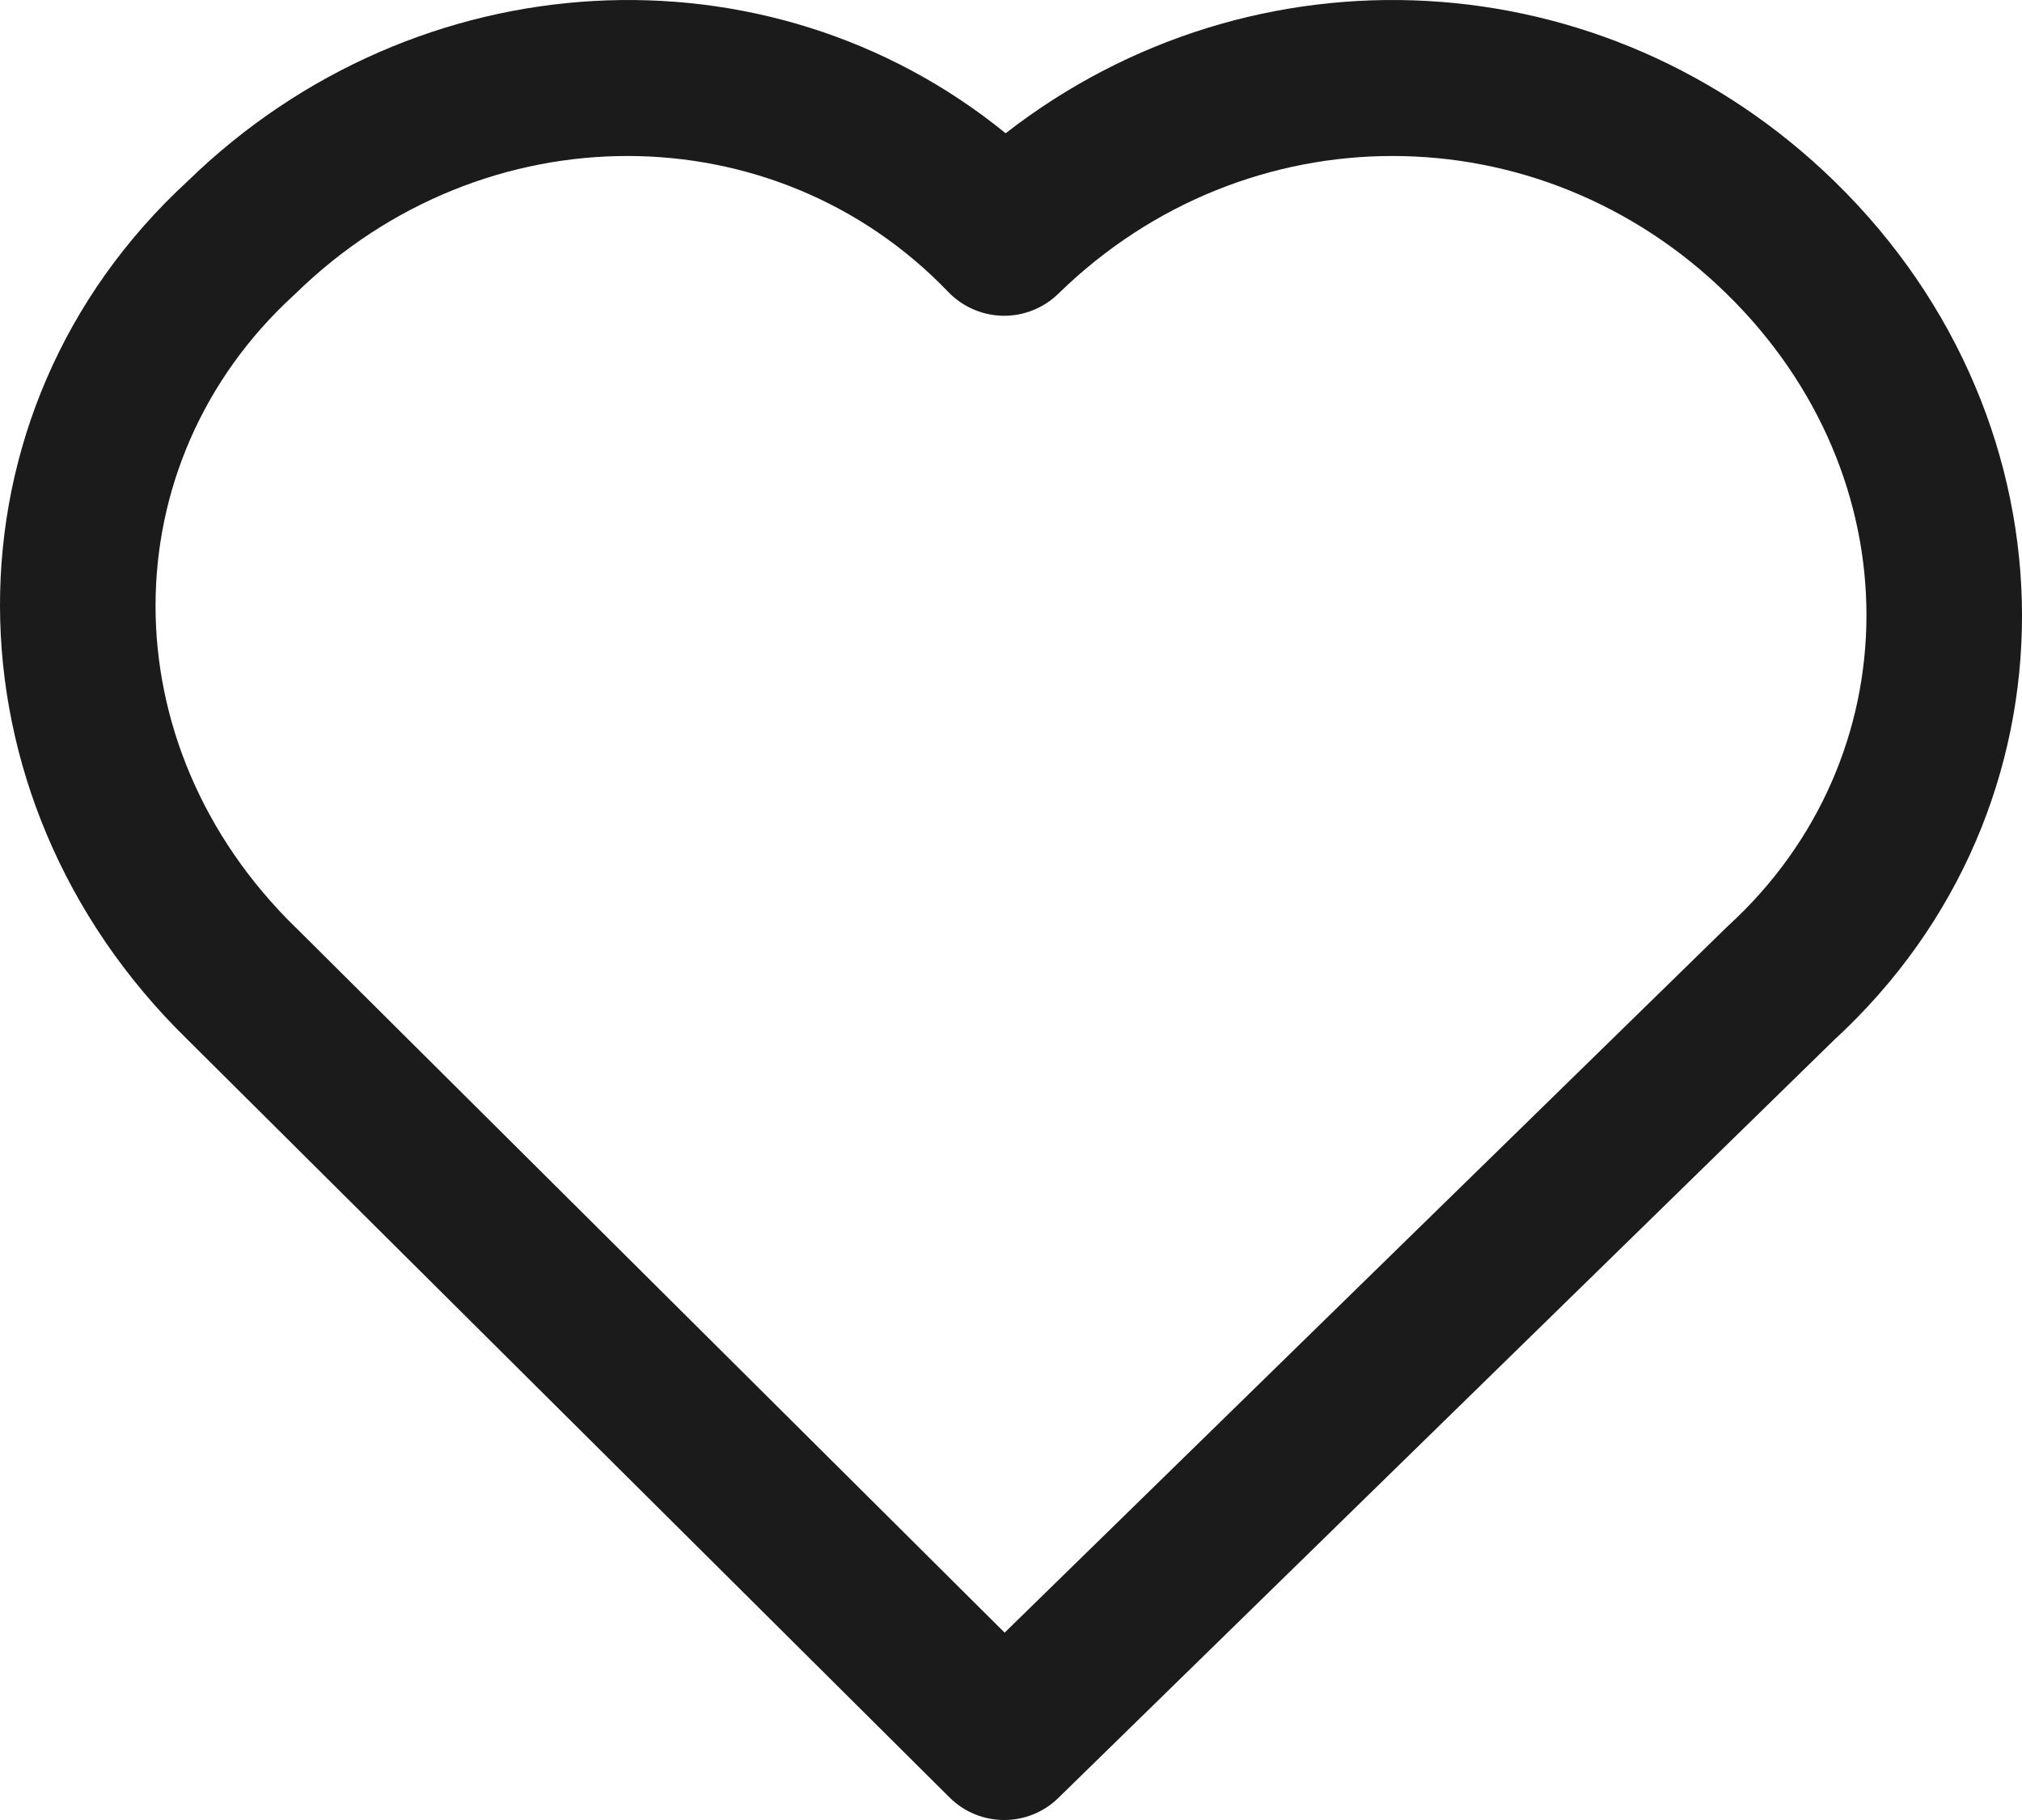
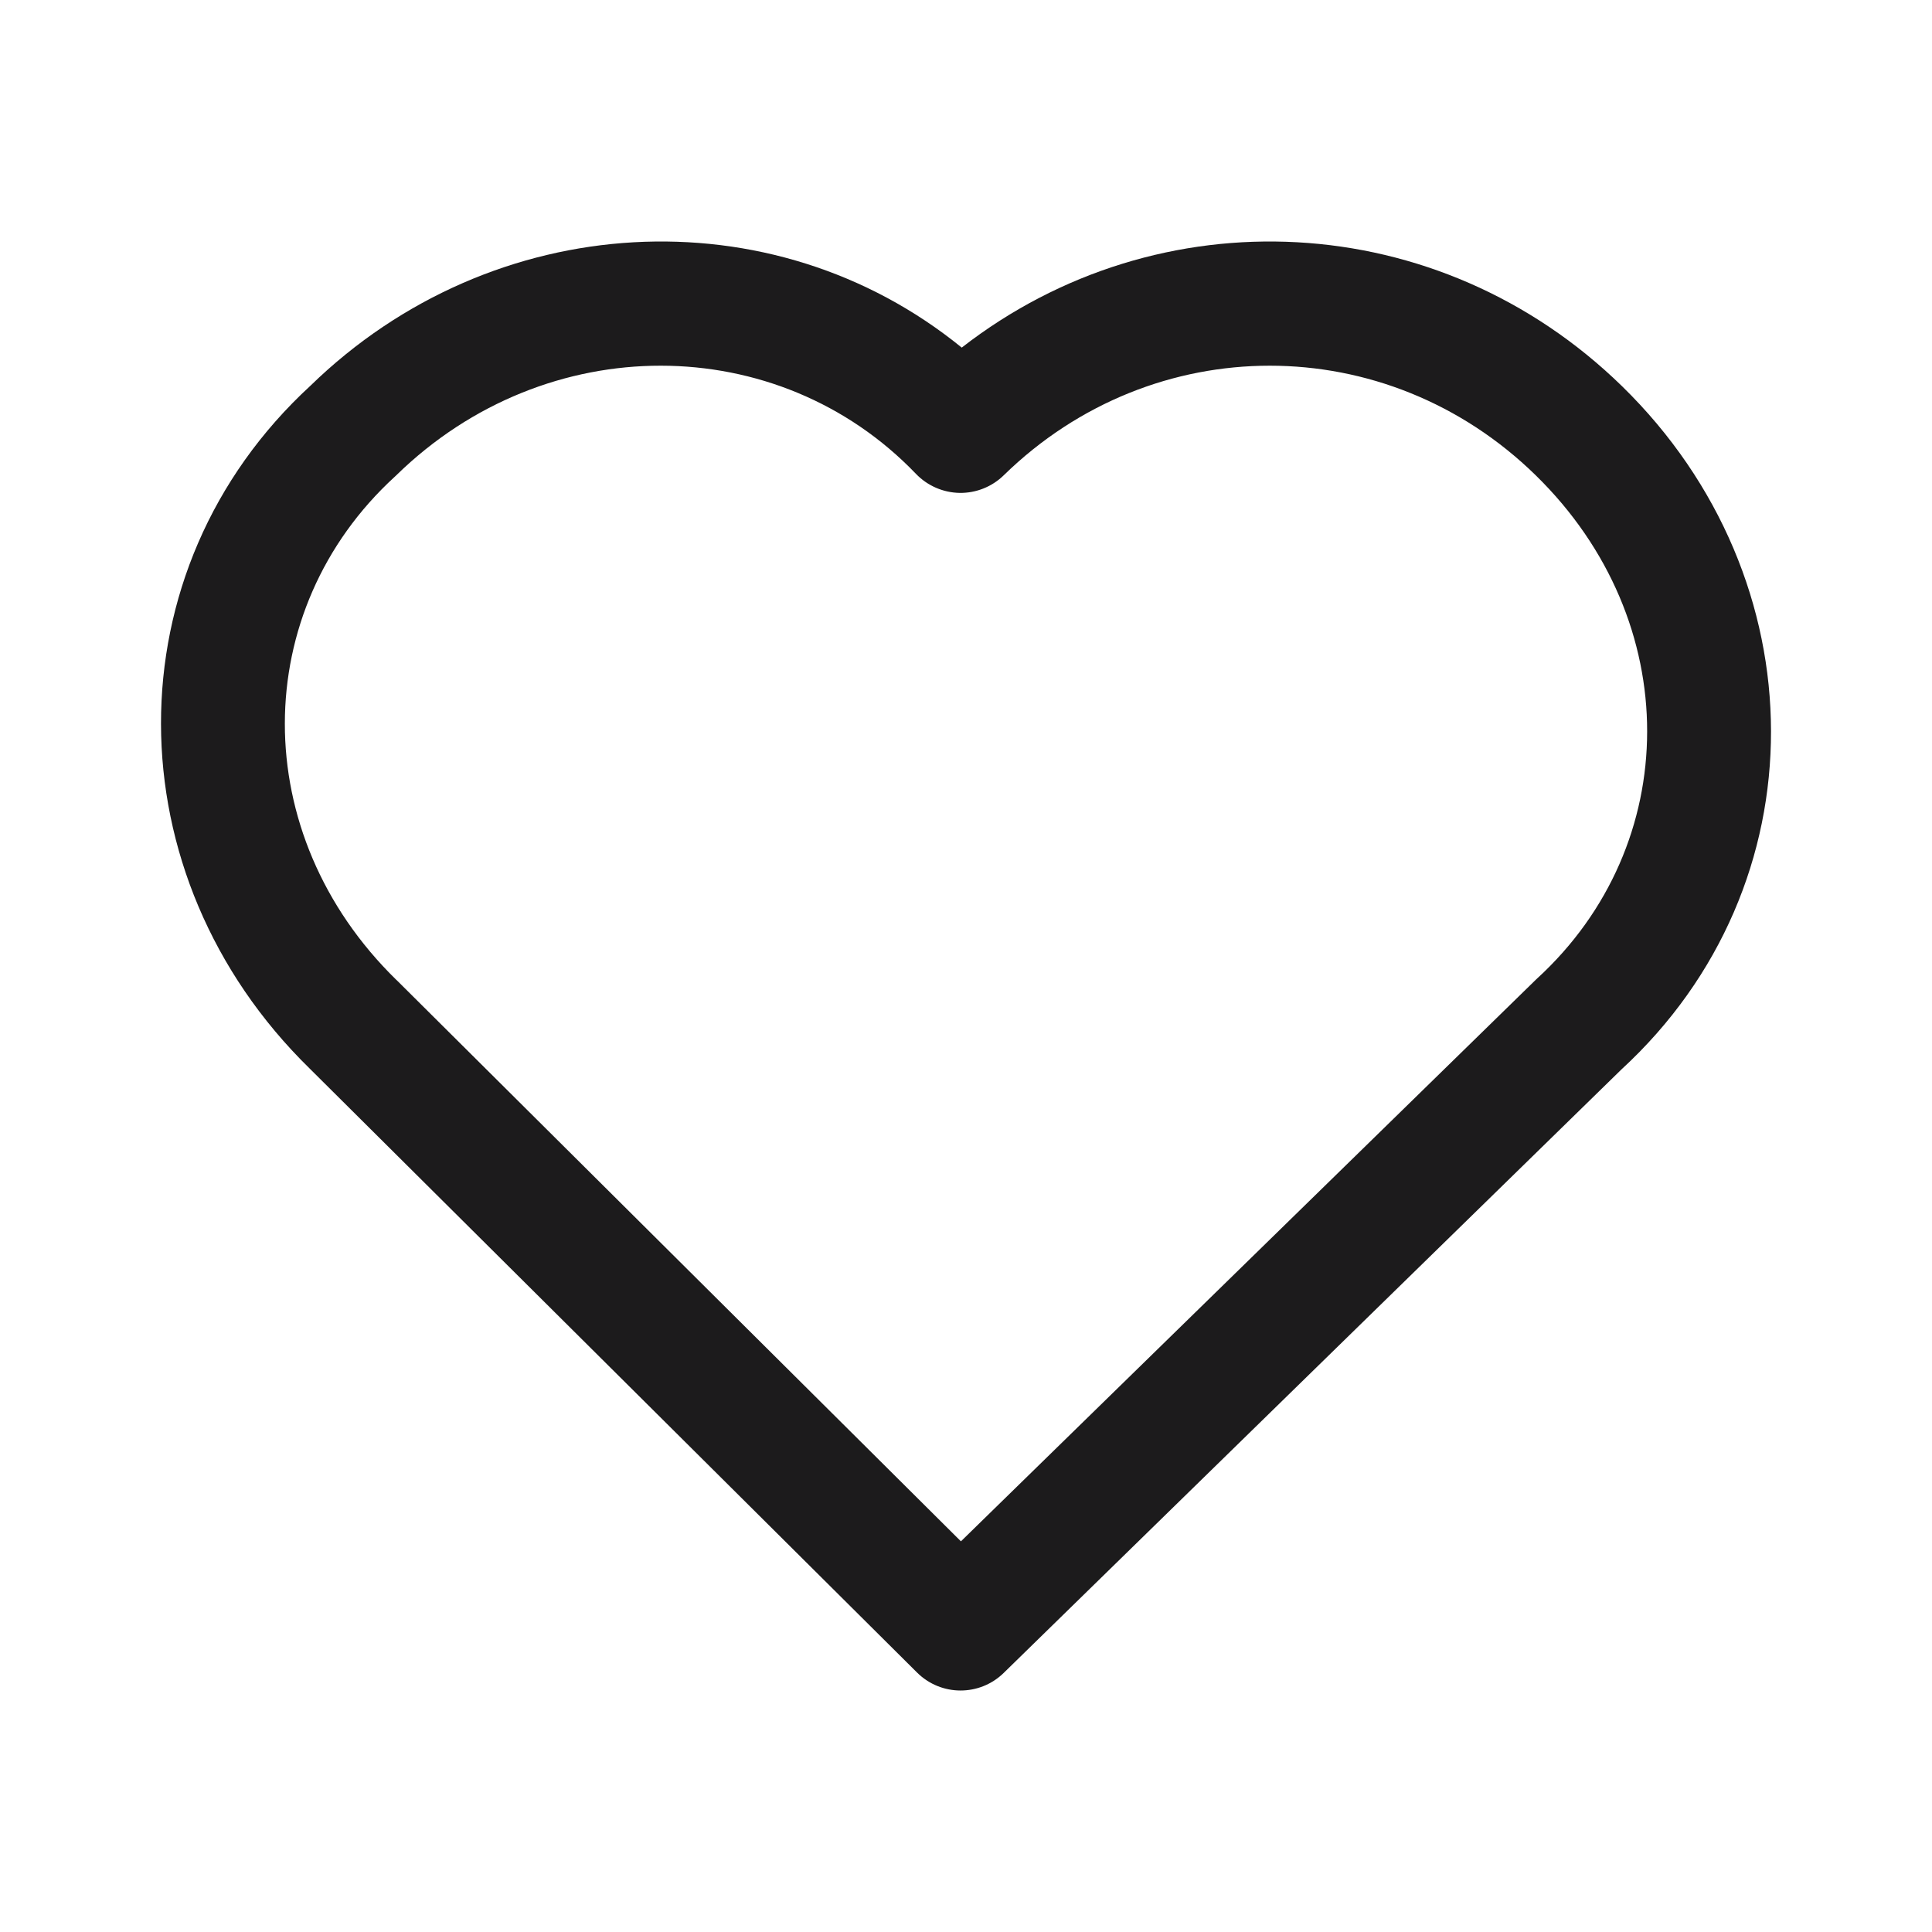
- <svg xmlns="http://www.w3.org/2000/svg" width="20" height="18" viewBox="0 0 20 18" fill="none">
-   <path fill-rule="evenodd" clip-rule="evenodd" d="M9.378 2.886C7.669 1.105 4.79 1.079 2.923 2.904C2.917 2.91 2.911 2.915 2.905 2.921C1.093 4.58 1.067 7.358 2.923 9.172L2.928 9.176L9.937 16.147L17.077 9.172C17.083 9.166 17.089 9.16 17.095 9.155C18.907 7.495 18.933 4.718 17.077 2.904C15.22 1.089 12.327 1.089 10.469 2.904C10.323 3.047 10.125 3.126 9.92 3.123C9.715 3.119 9.52 3.034 9.378 2.886ZM9.947 1.318C7.595 -0.596 4.123 -0.414 1.858 1.79C-0.632 4.08 -0.603 7.878 1.847 10.274C1.848 10.275 1.849 10.276 1.85 10.277L9.391 17.776C9.689 18.073 10.169 18.075 10.469 17.781L18.142 10.285C20.633 7.994 20.603 4.195 18.151 1.799C15.872 -0.427 12.397 -0.587 9.947 1.318Z" fill="#1C1B1C" />
+ <svg xmlns="http://www.w3.org/2000/svg" width="24" height="24" viewBox="0 0 24 24" fill="none">
+   <path fill-rule="evenodd" clip-rule="evenodd" d="M11.378 5.886C9.669 4.105 6.79 4.079 4.923 5.904C4.917 5.91 4.911 5.915 4.905 5.921C3.093 7.58 3.067 10.358 4.923 12.172L4.928 12.176L11.937 19.147L19.077 12.172C19.083 12.166 19.089 12.16 19.095 12.155C20.907 10.495 20.933 7.718 19.077 5.904C17.22 4.089 14.327 4.089 12.469 5.904C12.323 6.047 12.125 6.126 11.92 6.123C11.715 6.119 11.52 6.034 11.378 5.886ZM11.947 4.318C9.595 2.404 6.123 2.586 3.858 4.79C1.368 7.08 1.397 10.878 3.847 13.274C3.848 13.275 3.849 13.276 3.85 13.277L11.391 20.776C11.689 21.073 12.169 21.075 12.469 20.781L20.142 13.285C22.633 10.994 22.603 7.195 20.151 4.799C17.872 2.573 14.397 2.413 11.947 4.318Z" fill="#1C1B1C" />
</svg>
